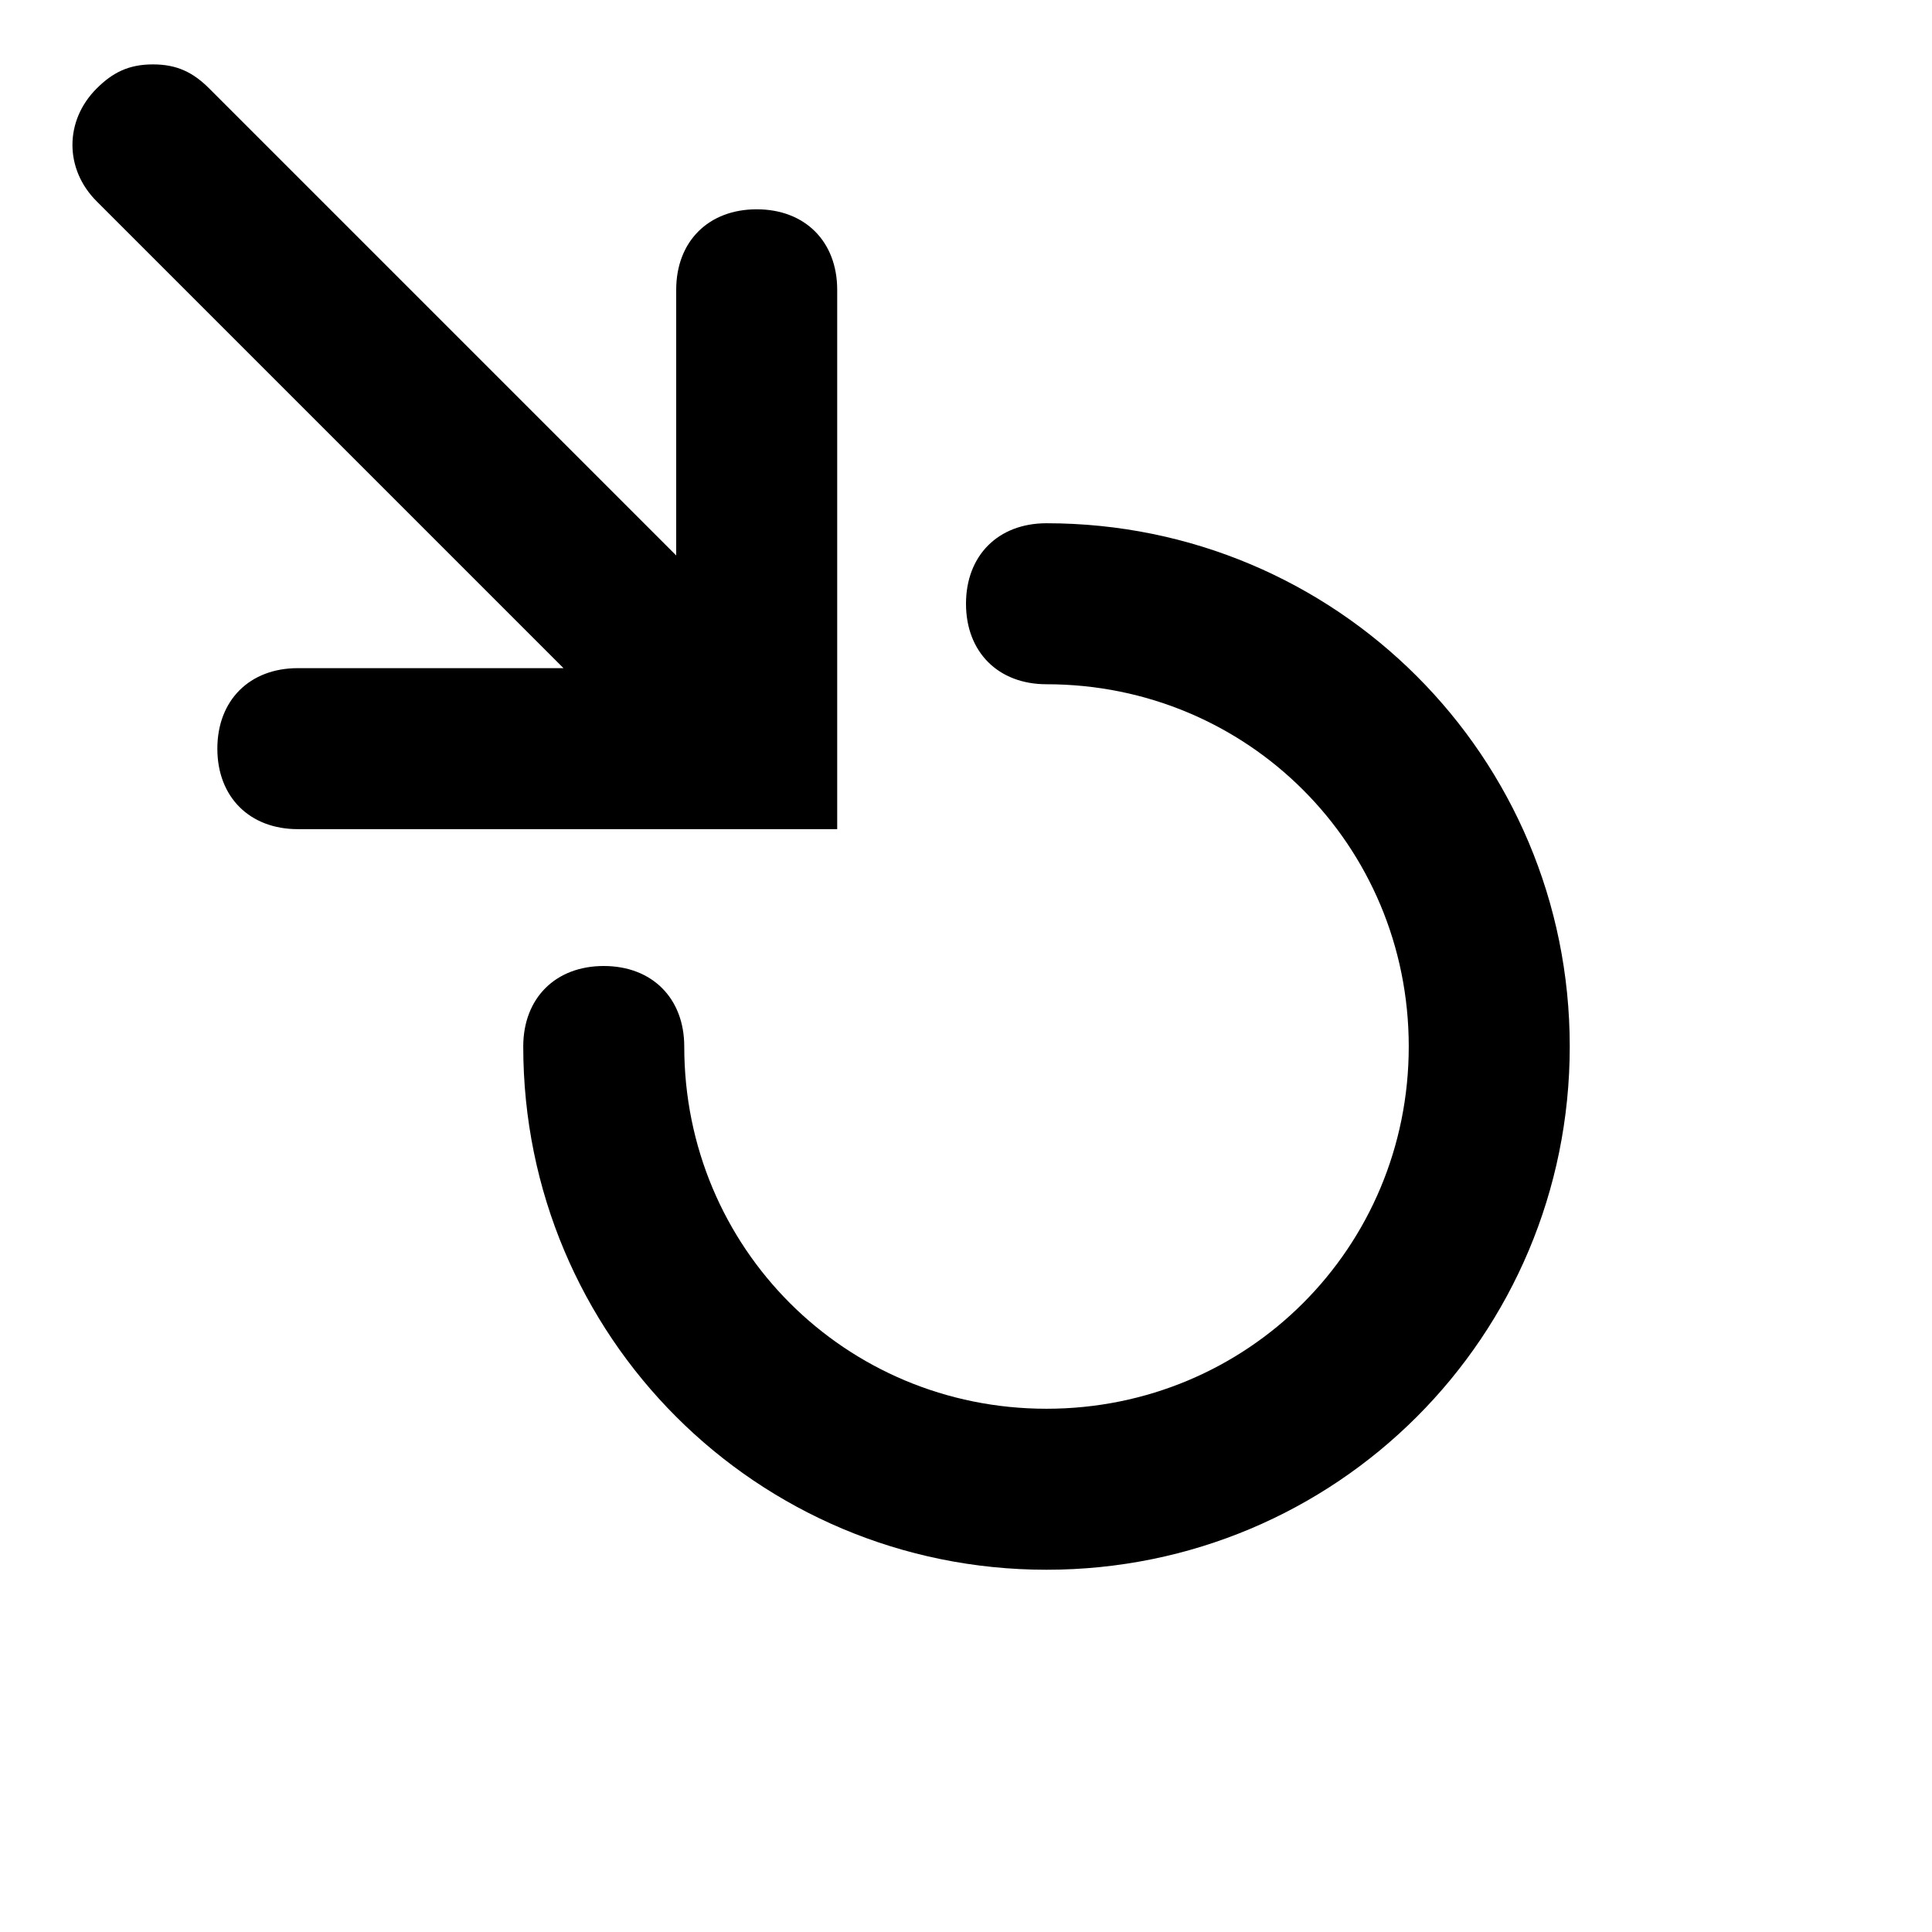
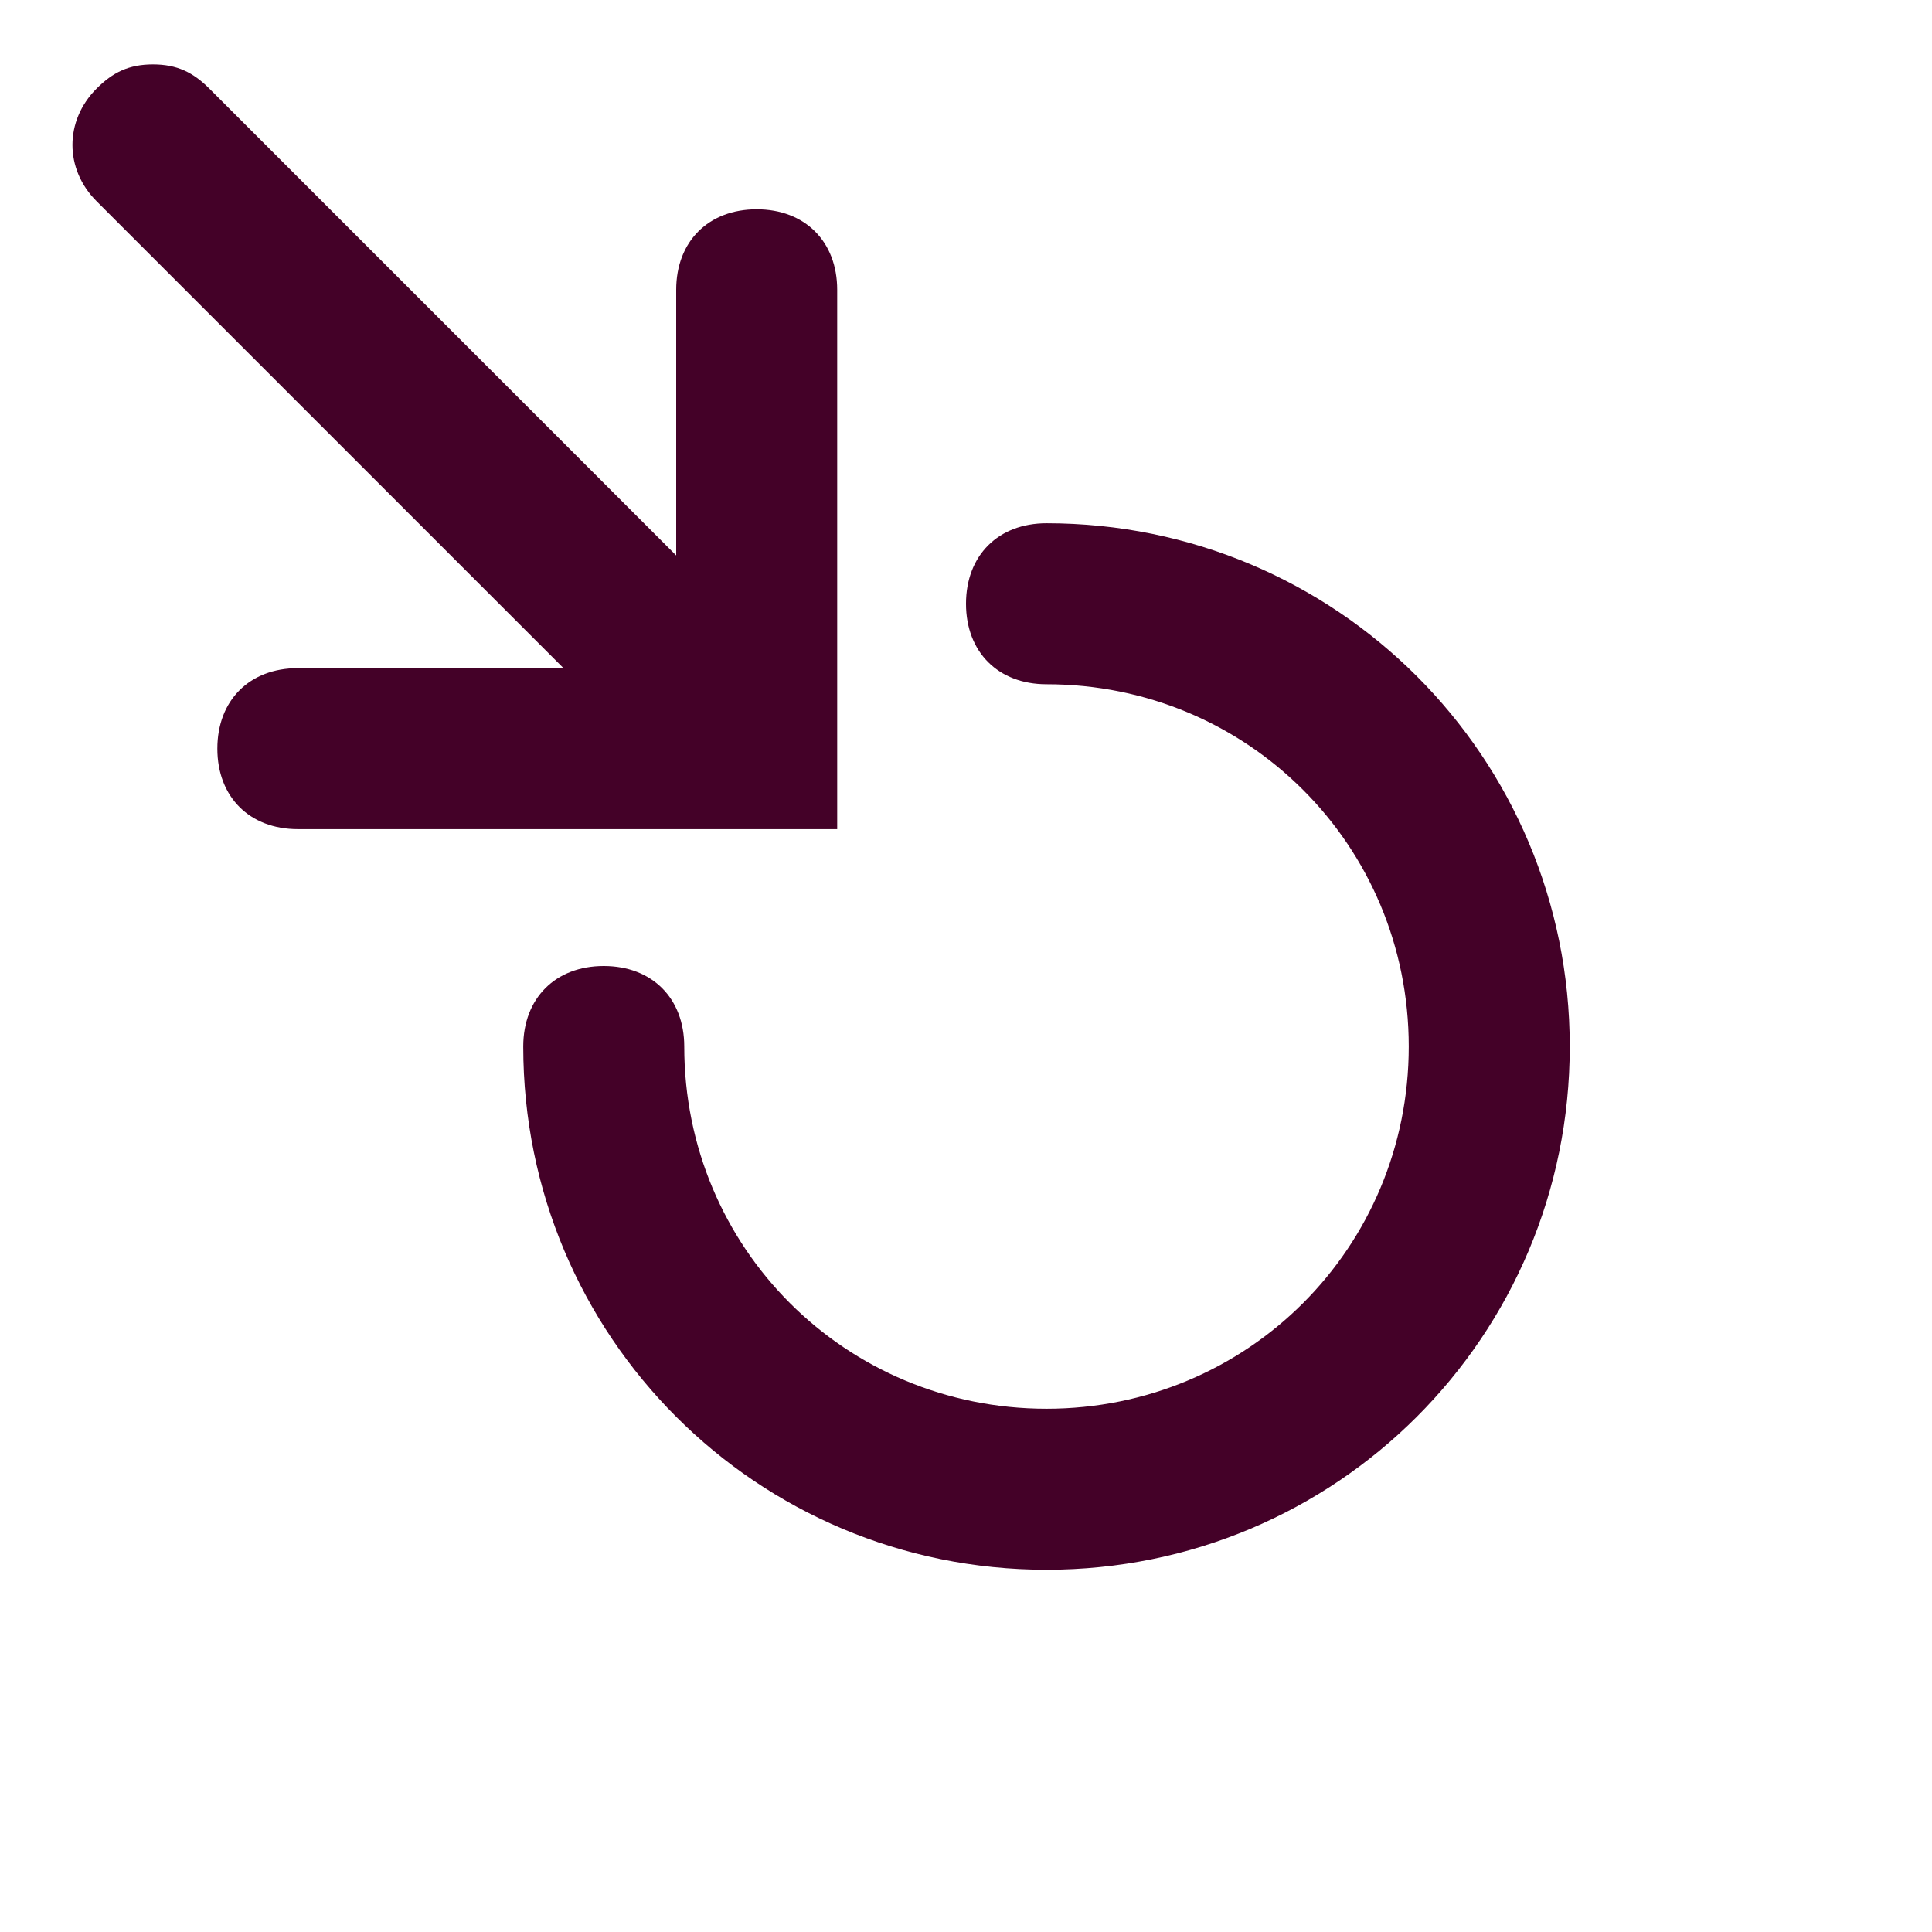
<svg xmlns="http://www.w3.org/2000/svg" version="1.1" id="Ebene_1" x="0px" y="0px" viewBox="0 0 24 24" enable-background="new 0 0 24 24" xml:space="preserve">
-   <path d="M13,17.5c-2.5,0-4.5-2-4.5-4.5c0-0.6-0.4-1-1-1s-1,0.4-1,1c0,3.6,2.9,6.5,6.5,6.5s6.5-2.9,6.5-6.5S16.6,6.5,13,6.5  c-0.6,0-1,0.4-1,1s0.4,1,1,1c2.5,0,4.5,2,4.5,4.5S15.5,17.5,13,17.5z M3.7,10.3c-0.6,0-1-0.4-1-1s0.4-1,1-1H7L5.3,6.6L1.2,2.5  c-0.4-0.4-0.4-1,0-1.4c0.2-0.2,0.4-0.3,0.7-0.3s0.5,0.1,0.7,0.3l4.1,4.1l1.7,1.7V3.6c0-0.6,0.4-1,1-1s1,0.4,1,1v6.7L3.7,10.3" />
+   <path fill="#440128" d="M13,17.5c-2.5,0-4.5-2-4.5-4.5c0-0.6-0.4-1-1-1s-1,0.4-1,1c0,3.6,2.9,6.5,6.5,6.5s6.5-2.9,6.5-6.5S16.6,6.5,13,6.5  c-0.6,0-1,0.4-1,1s0.4,1,1,1c2.5,0,4.5,2,4.5,4.5S15.5,17.5,13,17.5z M3.7,10.3c-0.6,0-1-0.4-1-1s0.4-1,1-1H7L5.3,6.6L1.2,2.5  c-0.4-0.4-0.4-1,0-1.4c0.2-0.2,0.4-0.3,0.7-0.3s0.5,0.1,0.7,0.3l4.1,4.1l1.7,1.7V3.6c0-0.6,0.4-1,1-1s1,0.4,1,1v6.7L3.7,10.3" />
</svg>
